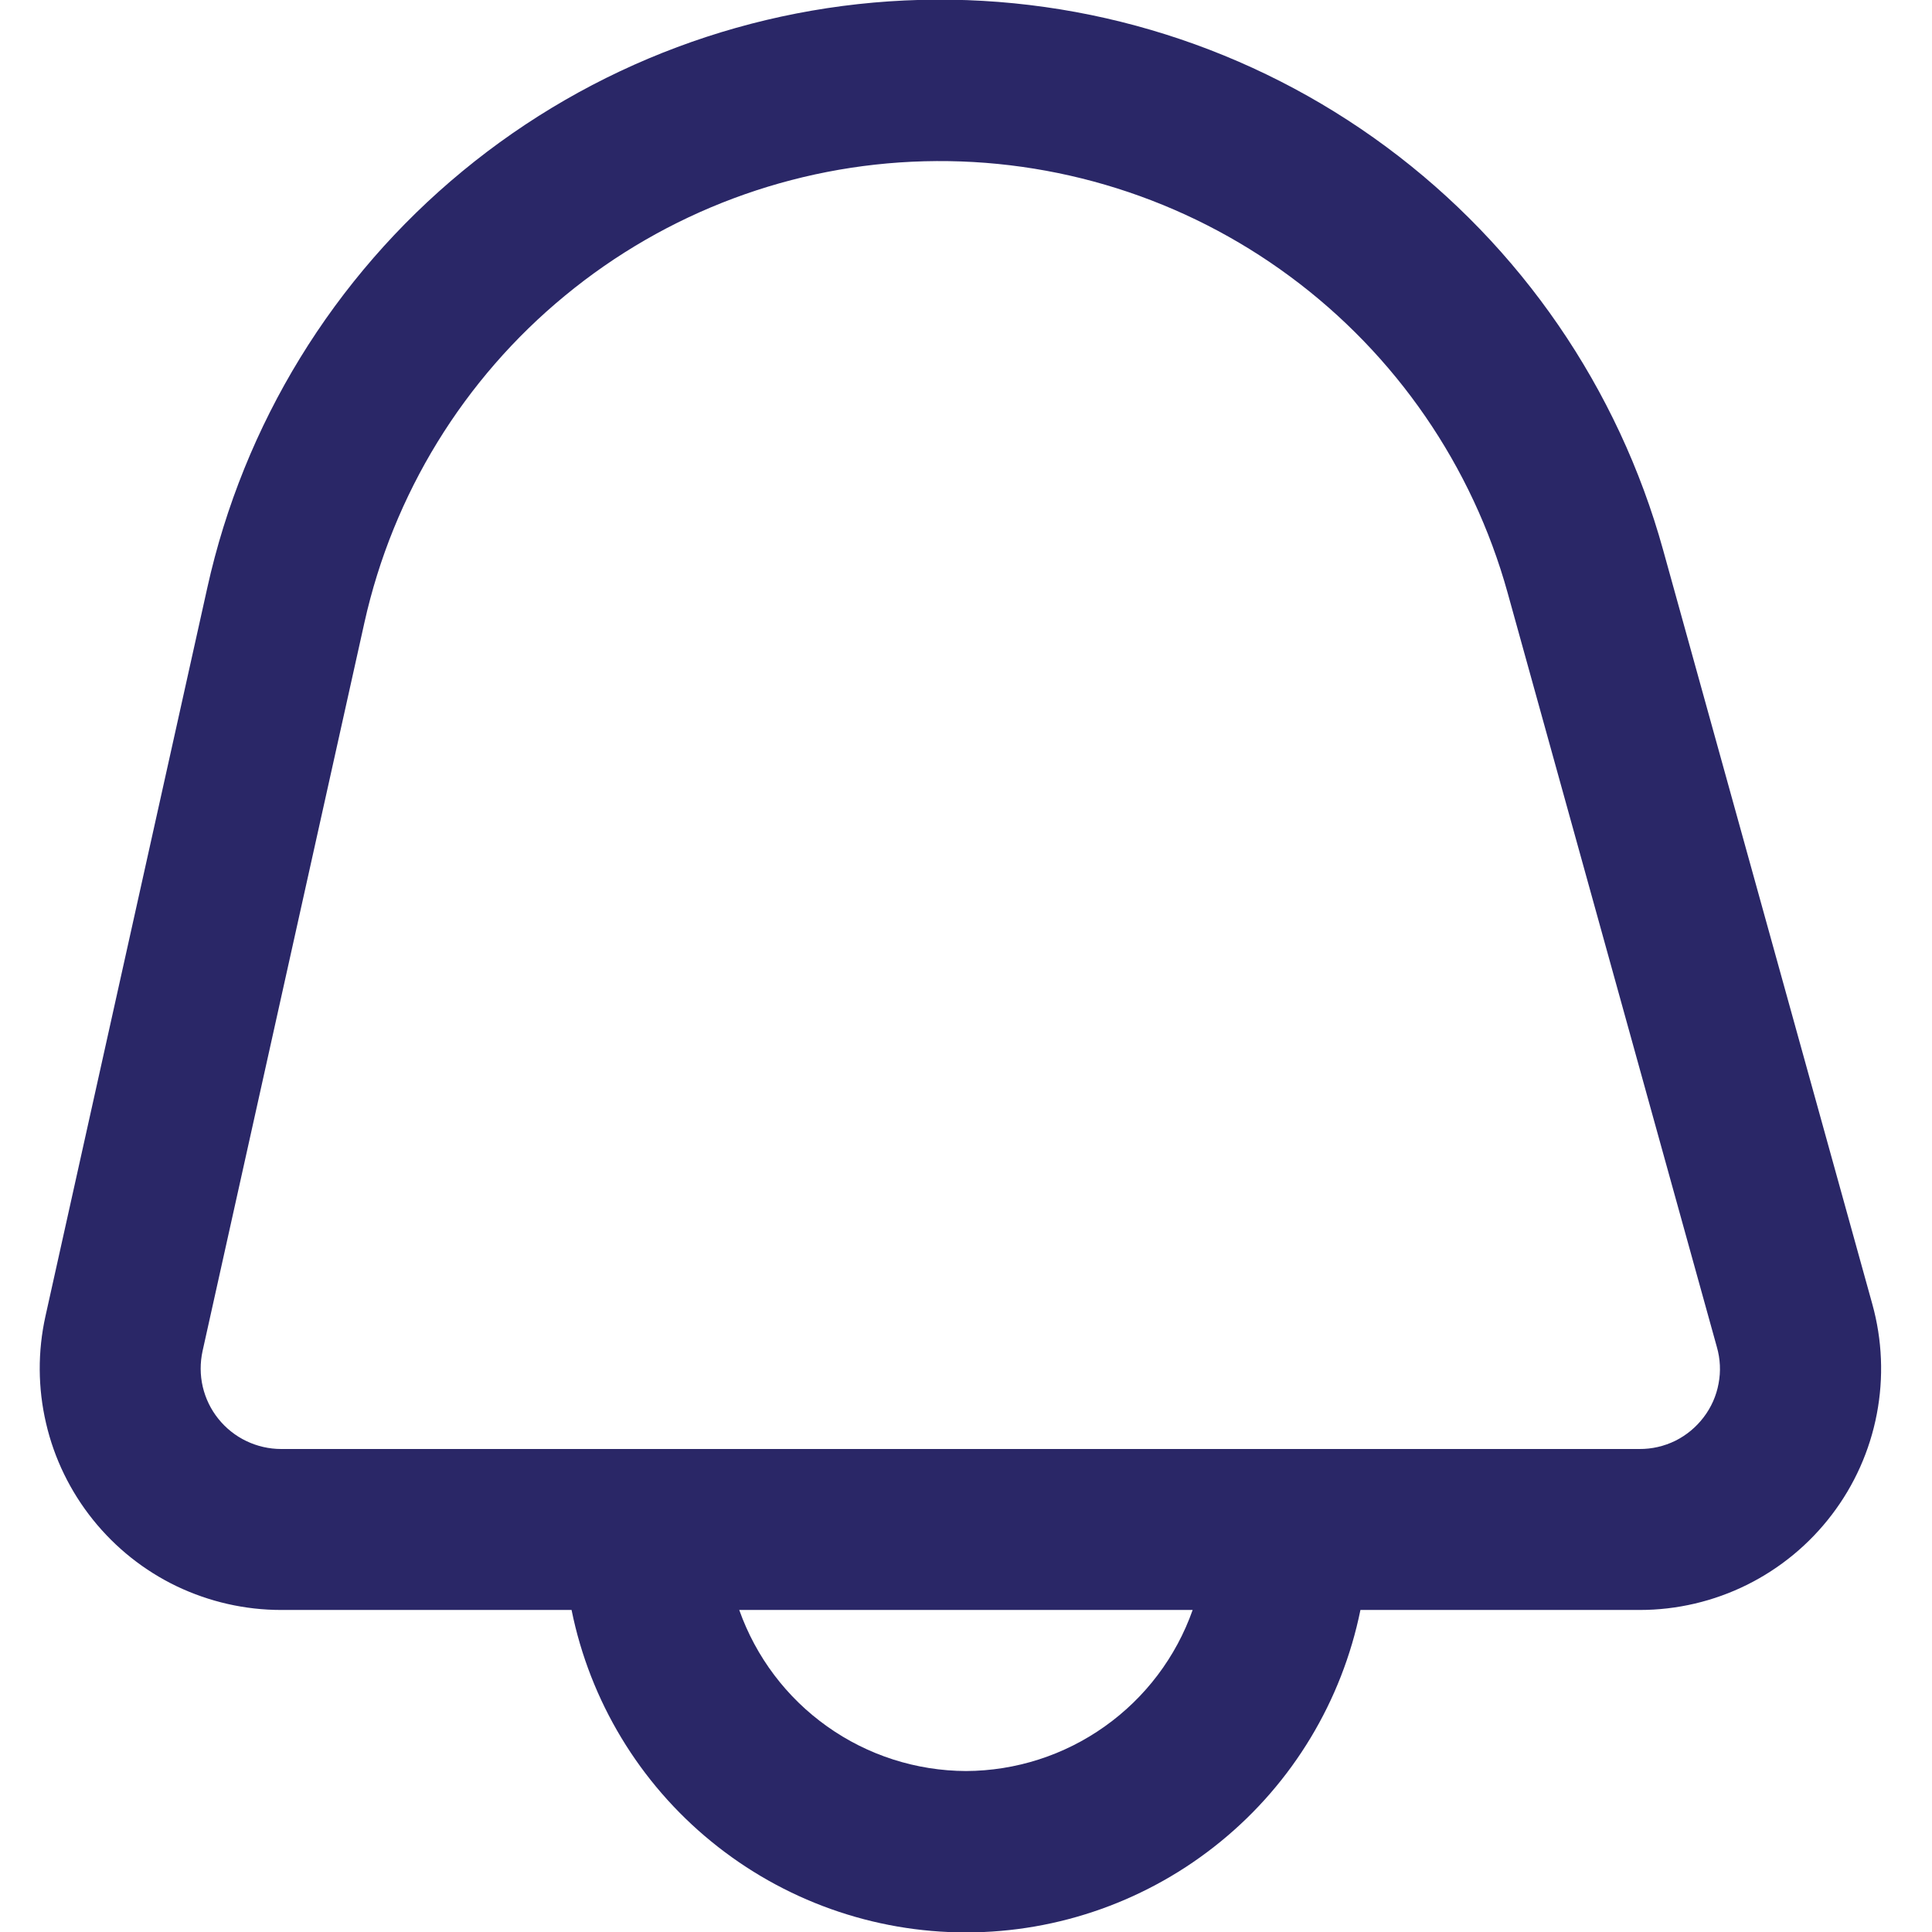
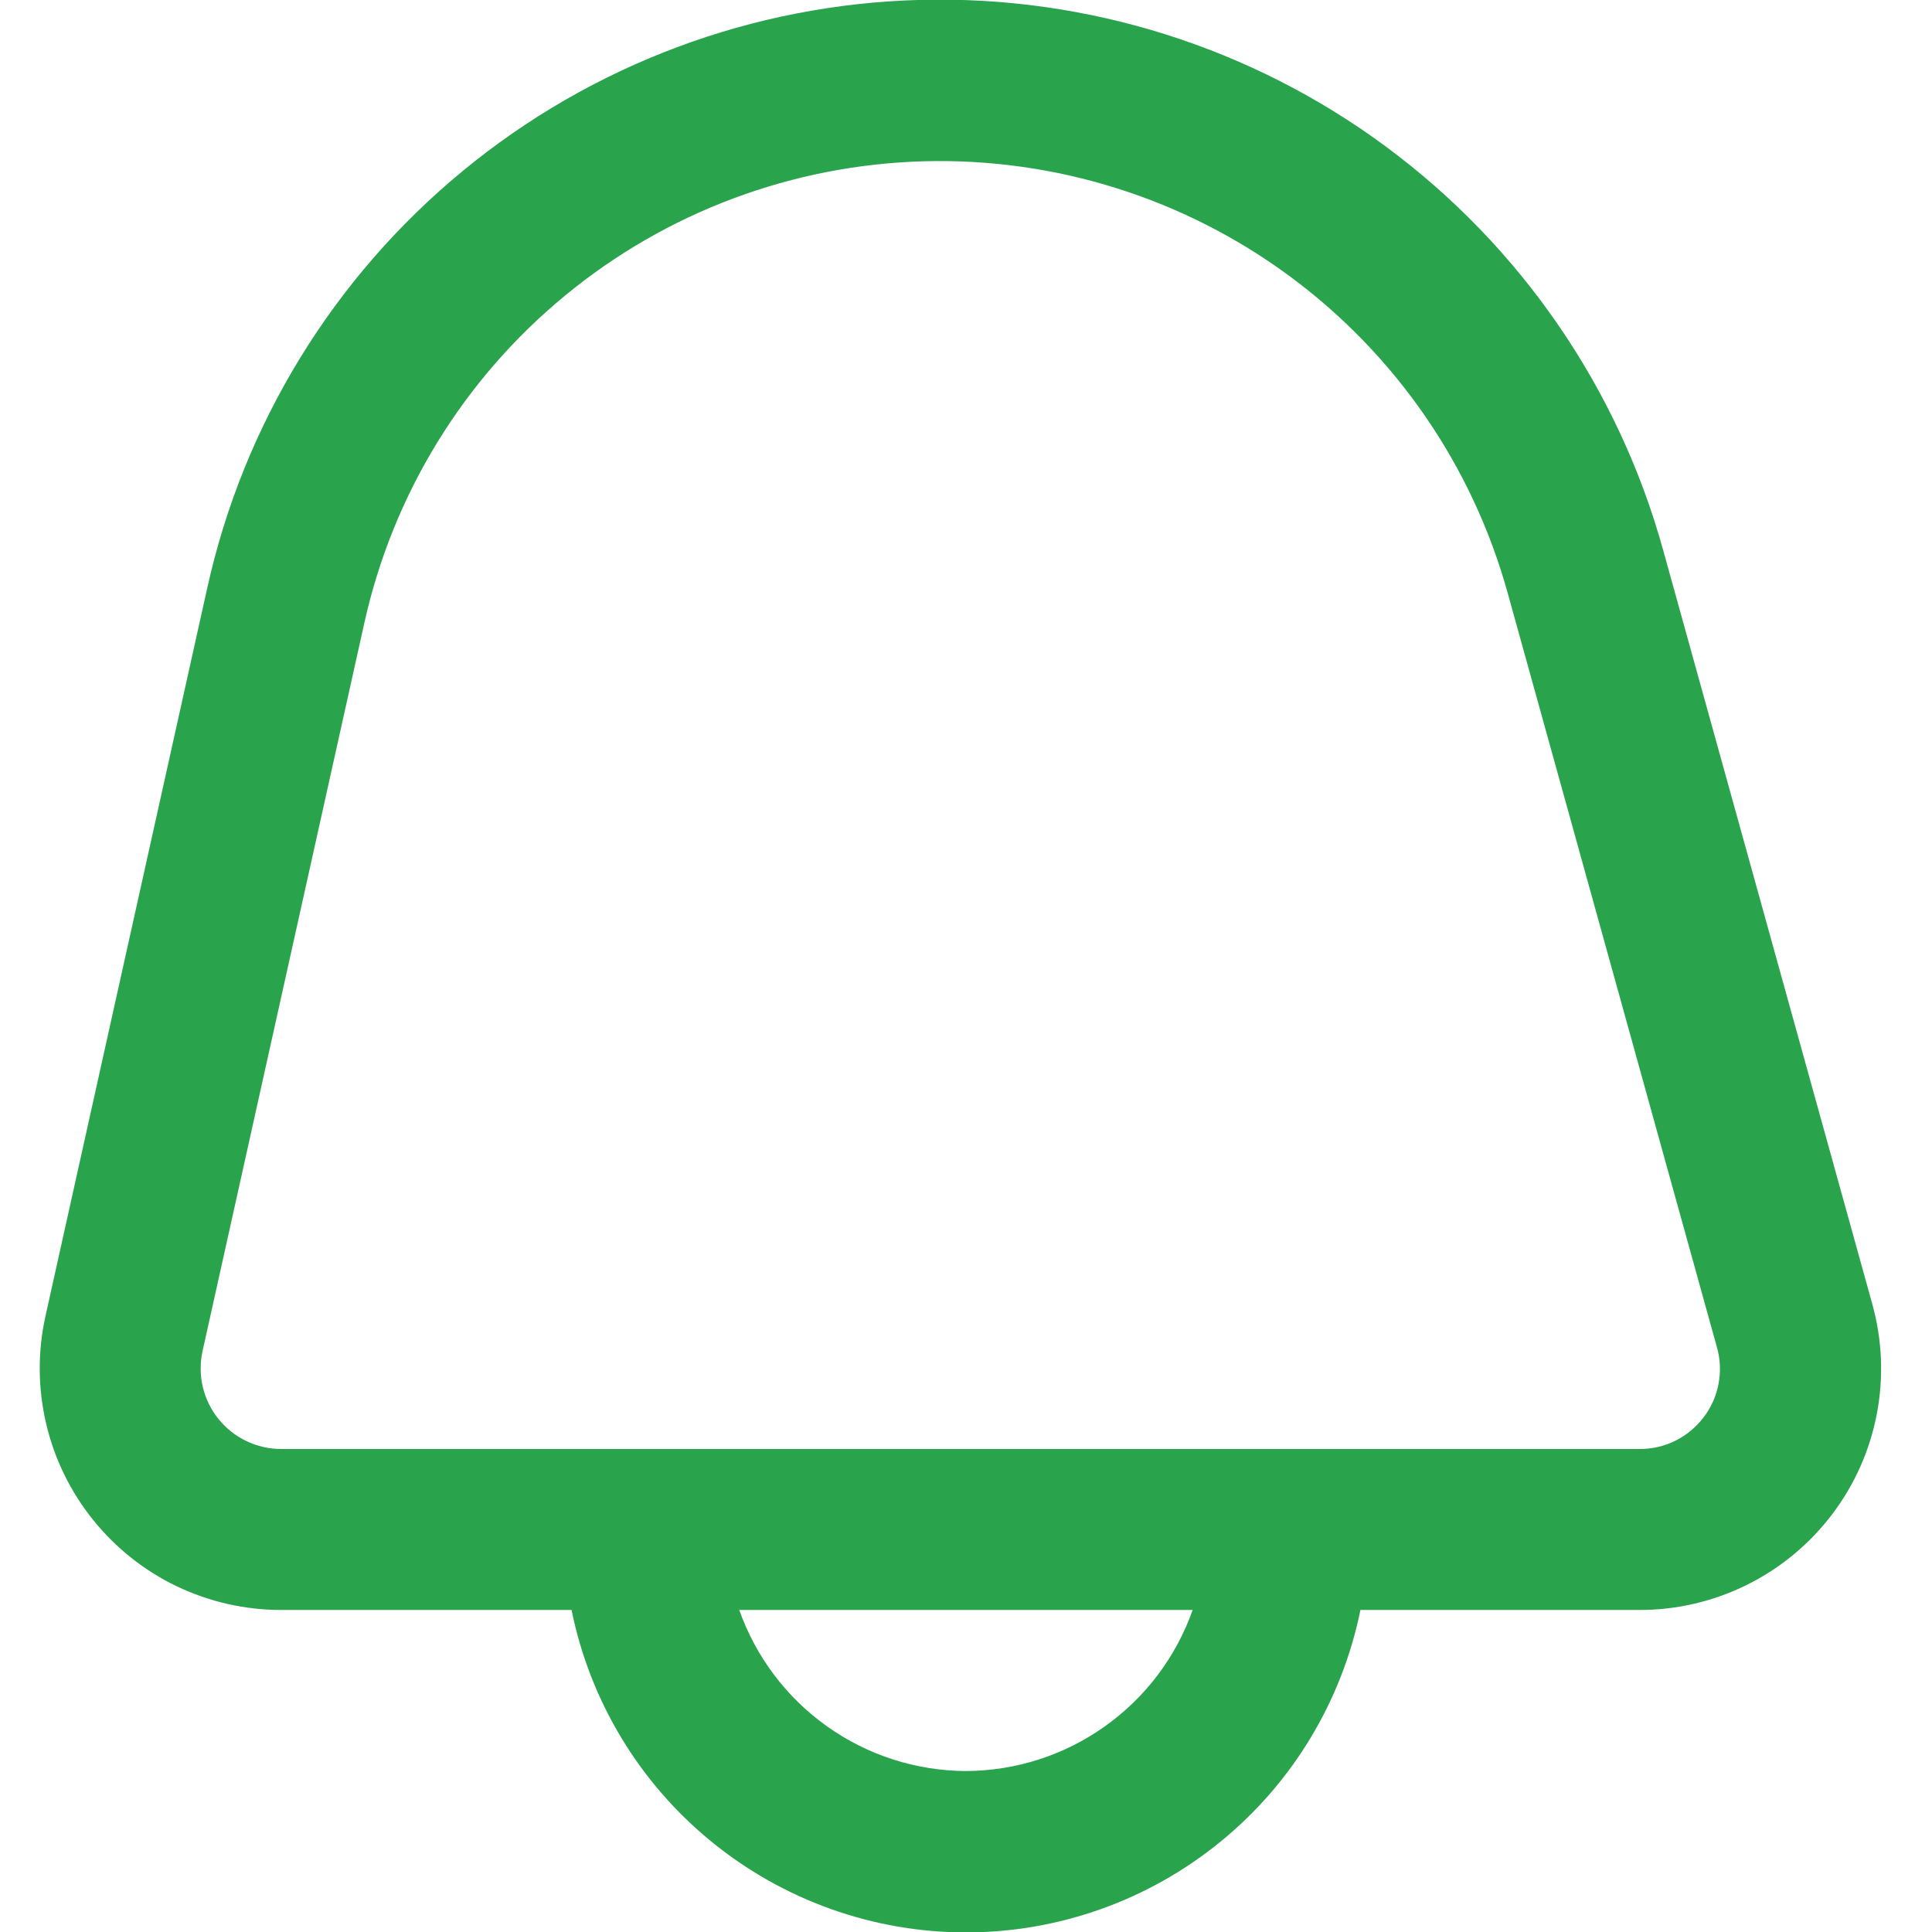
<svg xmlns="http://www.w3.org/2000/svg" width="19" height="19" viewBox="0 0 19 19" fill="none">
-   <path d="M18.413 12.825L16.355 5.406C15.915 3.819 14.957 2.425 13.634 1.445C12.311 0.465 10.697 -0.044 9.051 -0.001C7.405 0.042 5.821 0.634 4.55 1.682C3.279 2.729 2.395 4.172 2.039 5.779L0.447 12.944C0.37 13.291 0.372 13.651 0.453 13.997C0.533 14.343 0.691 14.667 0.913 14.944C1.136 15.222 1.417 15.446 1.738 15.6C2.059 15.753 2.409 15.833 2.765 15.833H5.621C5.802 16.728 6.288 17.533 6.995 18.11C7.702 18.688 8.587 19.004 9.5 19.004C10.413 19.004 11.298 18.688 12.005 18.11C12.712 17.533 13.197 16.728 13.379 15.833H16.126C16.492 15.833 16.853 15.748 17.18 15.586C17.508 15.423 17.794 15.187 18.015 14.896C18.237 14.605 18.388 14.267 18.457 13.907C18.526 13.548 18.511 13.178 18.413 12.825ZM9.5 17.417C9.01 17.415 8.533 17.262 8.134 16.978C7.735 16.695 7.434 16.295 7.27 15.833H11.729C11.566 16.295 11.264 16.695 10.865 16.978C10.466 17.262 9.989 17.415 9.5 17.417ZM16.755 13.937C16.681 14.035 16.586 14.114 16.476 14.169C16.366 14.223 16.245 14.251 16.122 14.25H2.765C2.647 14.25 2.529 14.223 2.423 14.172C2.316 14.121 2.222 14.046 2.148 13.954C2.073 13.861 2.021 13.753 1.994 13.638C1.967 13.522 1.967 13.402 1.992 13.287L3.584 6.122C3.865 4.86 4.559 3.728 5.557 2.907C6.554 2.085 7.798 1.62 9.09 1.586C10.382 1.552 11.649 1.951 12.688 2.72C13.727 3.488 14.48 4.582 14.826 5.828L16.884 13.246C16.918 13.364 16.924 13.487 16.901 13.607C16.879 13.727 16.829 13.84 16.755 13.937Z" fill="#2A2767" />
+   <path d="M18.413 12.825L16.355 5.406C15.915 3.819 14.957 2.425 13.634 1.445C12.311 0.465 10.697 -0.044 9.051 -0.001C7.405 0.042 5.821 0.634 4.55 1.682C3.279 2.729 2.395 4.172 2.039 5.779L0.447 12.944C0.37 13.291 0.372 13.651 0.453 13.997C0.533 14.343 0.691 14.667 0.913 14.944C1.136 15.222 1.417 15.446 1.738 15.6C2.059 15.753 2.409 15.833 2.765 15.833H5.621C5.802 16.728 6.288 17.533 6.995 18.11C7.702 18.688 8.587 19.004 9.5 19.004C10.413 19.004 11.298 18.688 12.005 18.11C12.712 17.533 13.197 16.728 13.379 15.833H16.126C16.492 15.833 16.853 15.748 17.18 15.586C17.508 15.423 17.794 15.187 18.015 14.896C18.237 14.605 18.388 14.267 18.457 13.907C18.526 13.548 18.511 13.178 18.413 12.825ZM9.5 17.417C9.01 17.415 8.533 17.262 8.134 16.978C7.735 16.695 7.434 16.295 7.27 15.833H11.729C11.566 16.295 11.264 16.695 10.865 16.978C10.466 17.262 9.989 17.415 9.5 17.417ZM16.755 13.937C16.681 14.035 16.586 14.114 16.476 14.169C16.366 14.223 16.245 14.251 16.122 14.25H2.765C2.647 14.25 2.529 14.223 2.423 14.172C2.316 14.121 2.222 14.046 2.148 13.954C2.073 13.861 2.021 13.753 1.994 13.638C1.967 13.522 1.967 13.402 1.992 13.287L3.584 6.122C3.865 4.86 4.559 3.728 5.557 2.907C6.554 2.085 7.798 1.62 9.09 1.586C10.382 1.552 11.649 1.951 12.688 2.72C13.727 3.488 14.48 4.582 14.826 5.828L16.884 13.246C16.918 13.364 16.924 13.487 16.901 13.607C16.879 13.727 16.829 13.84 16.755 13.937Z" fill="#2aa34d" />
</svg>
